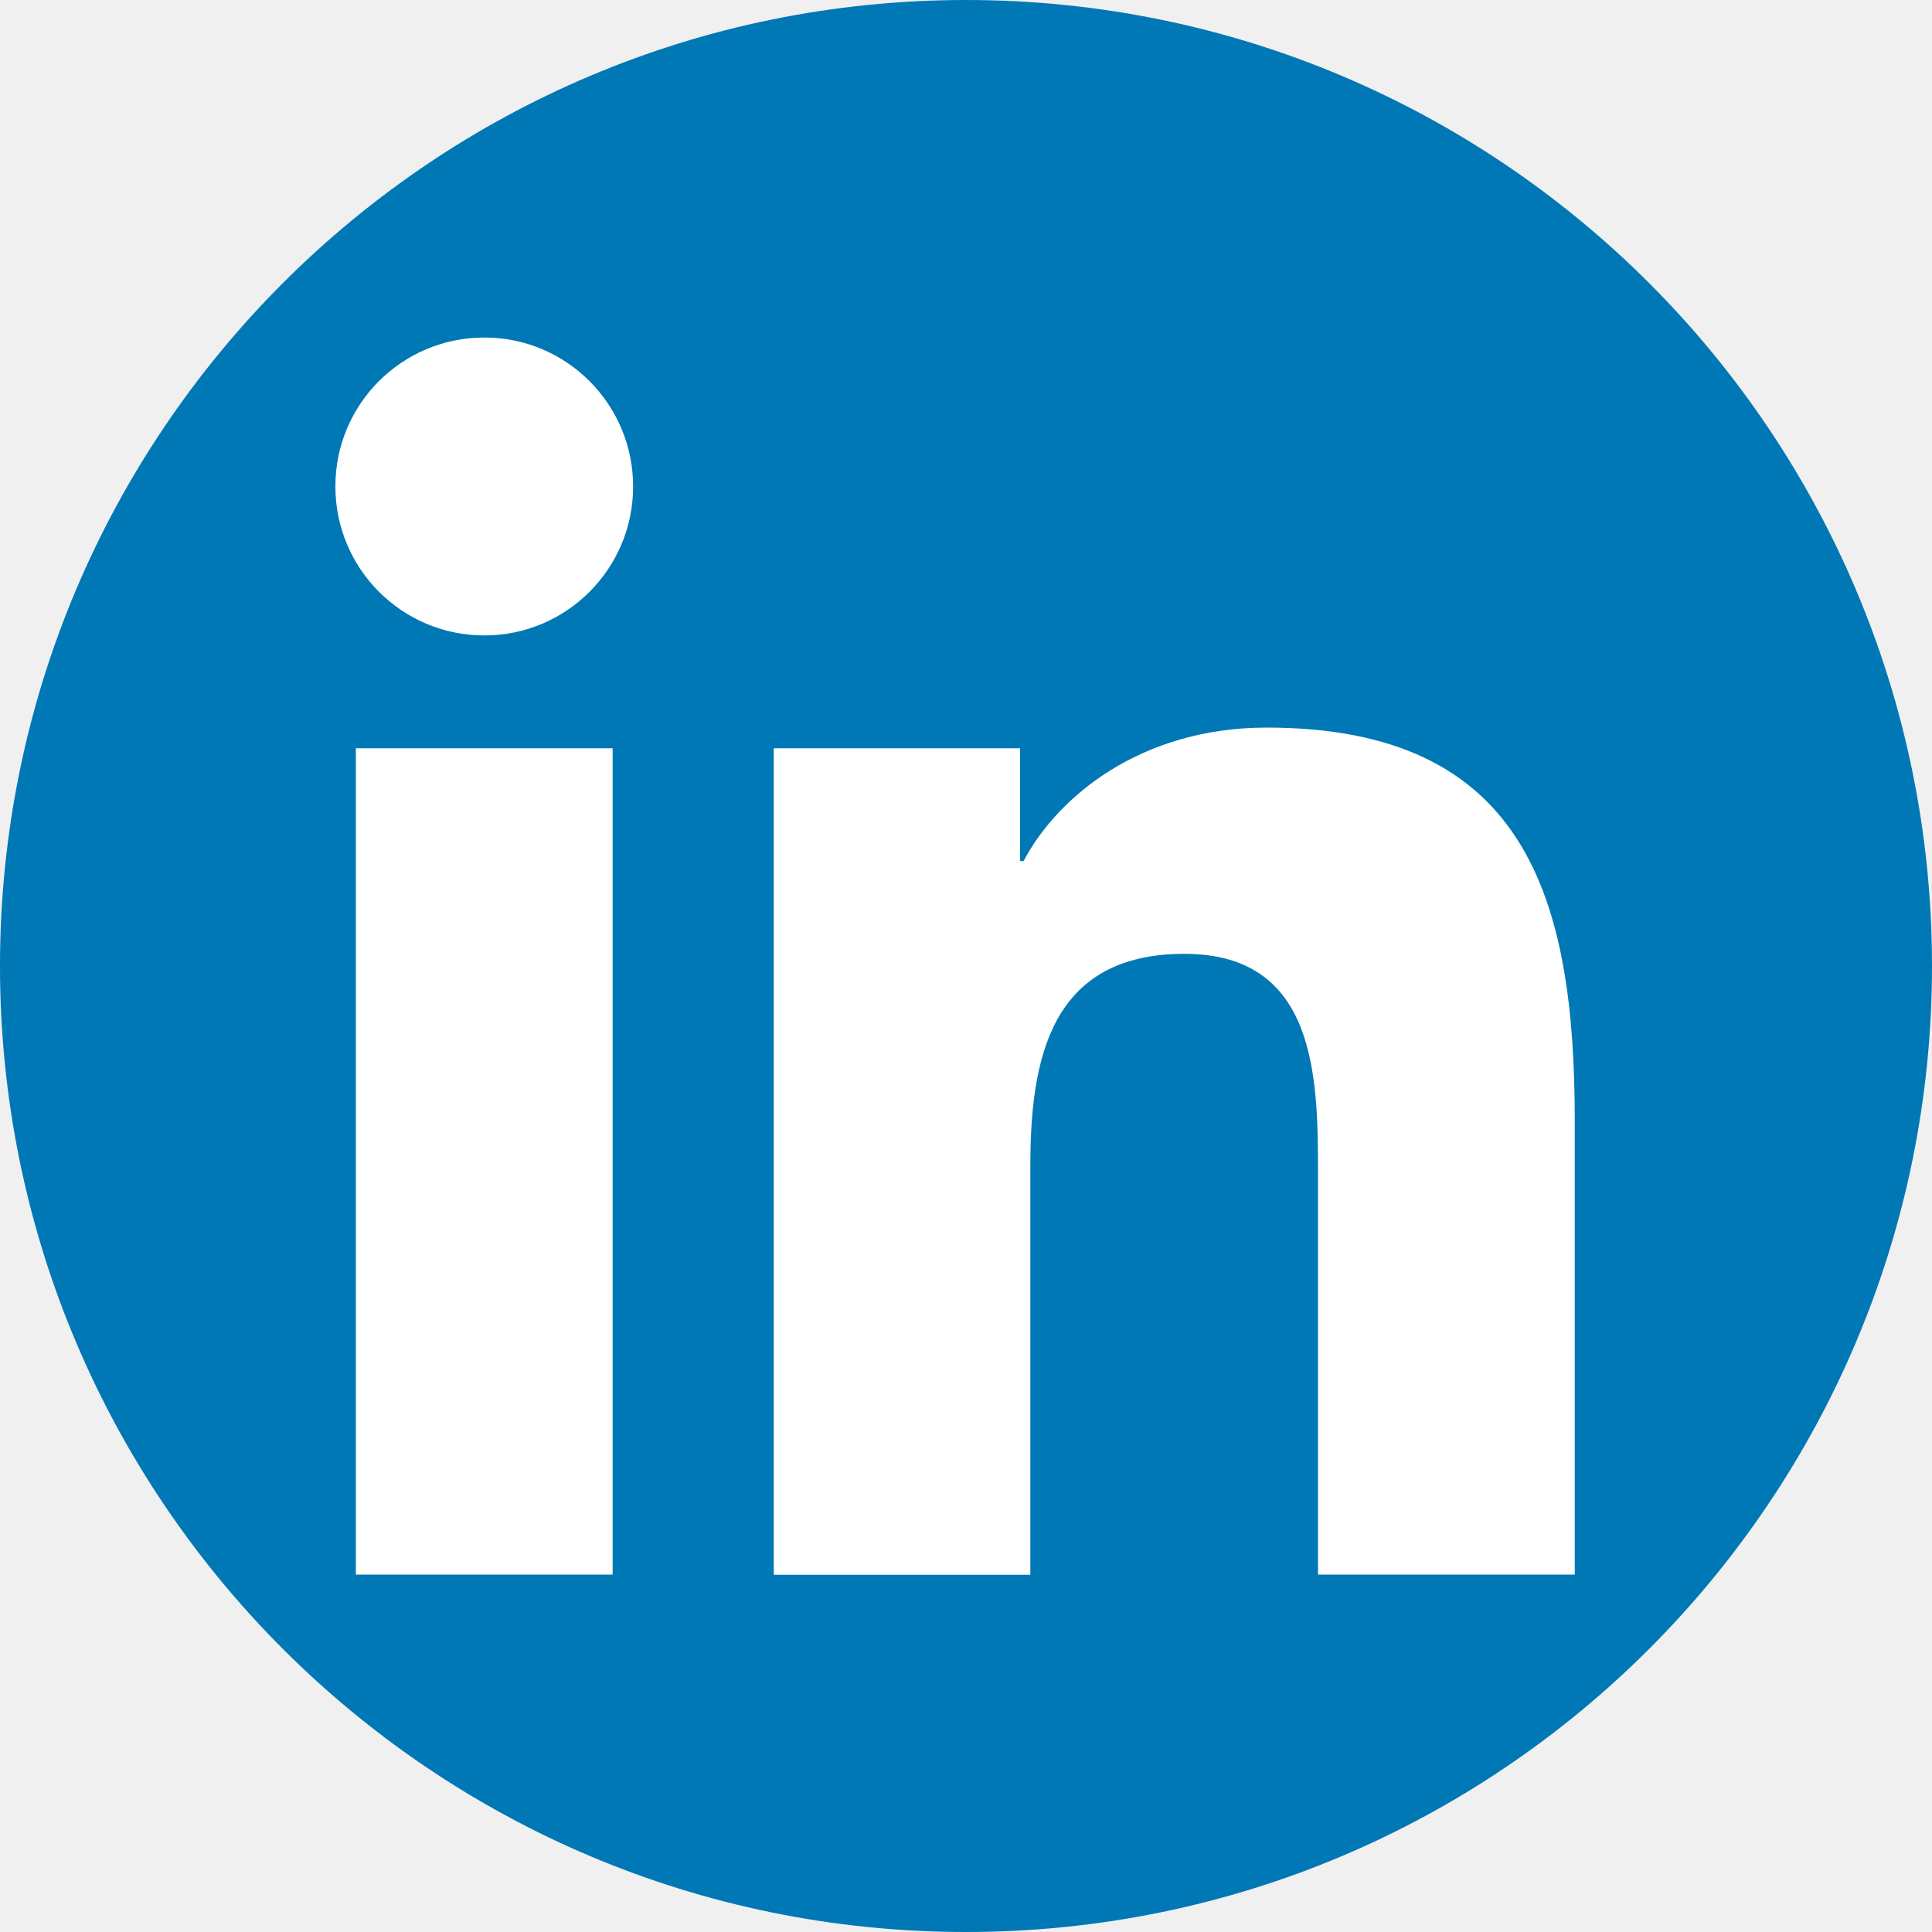
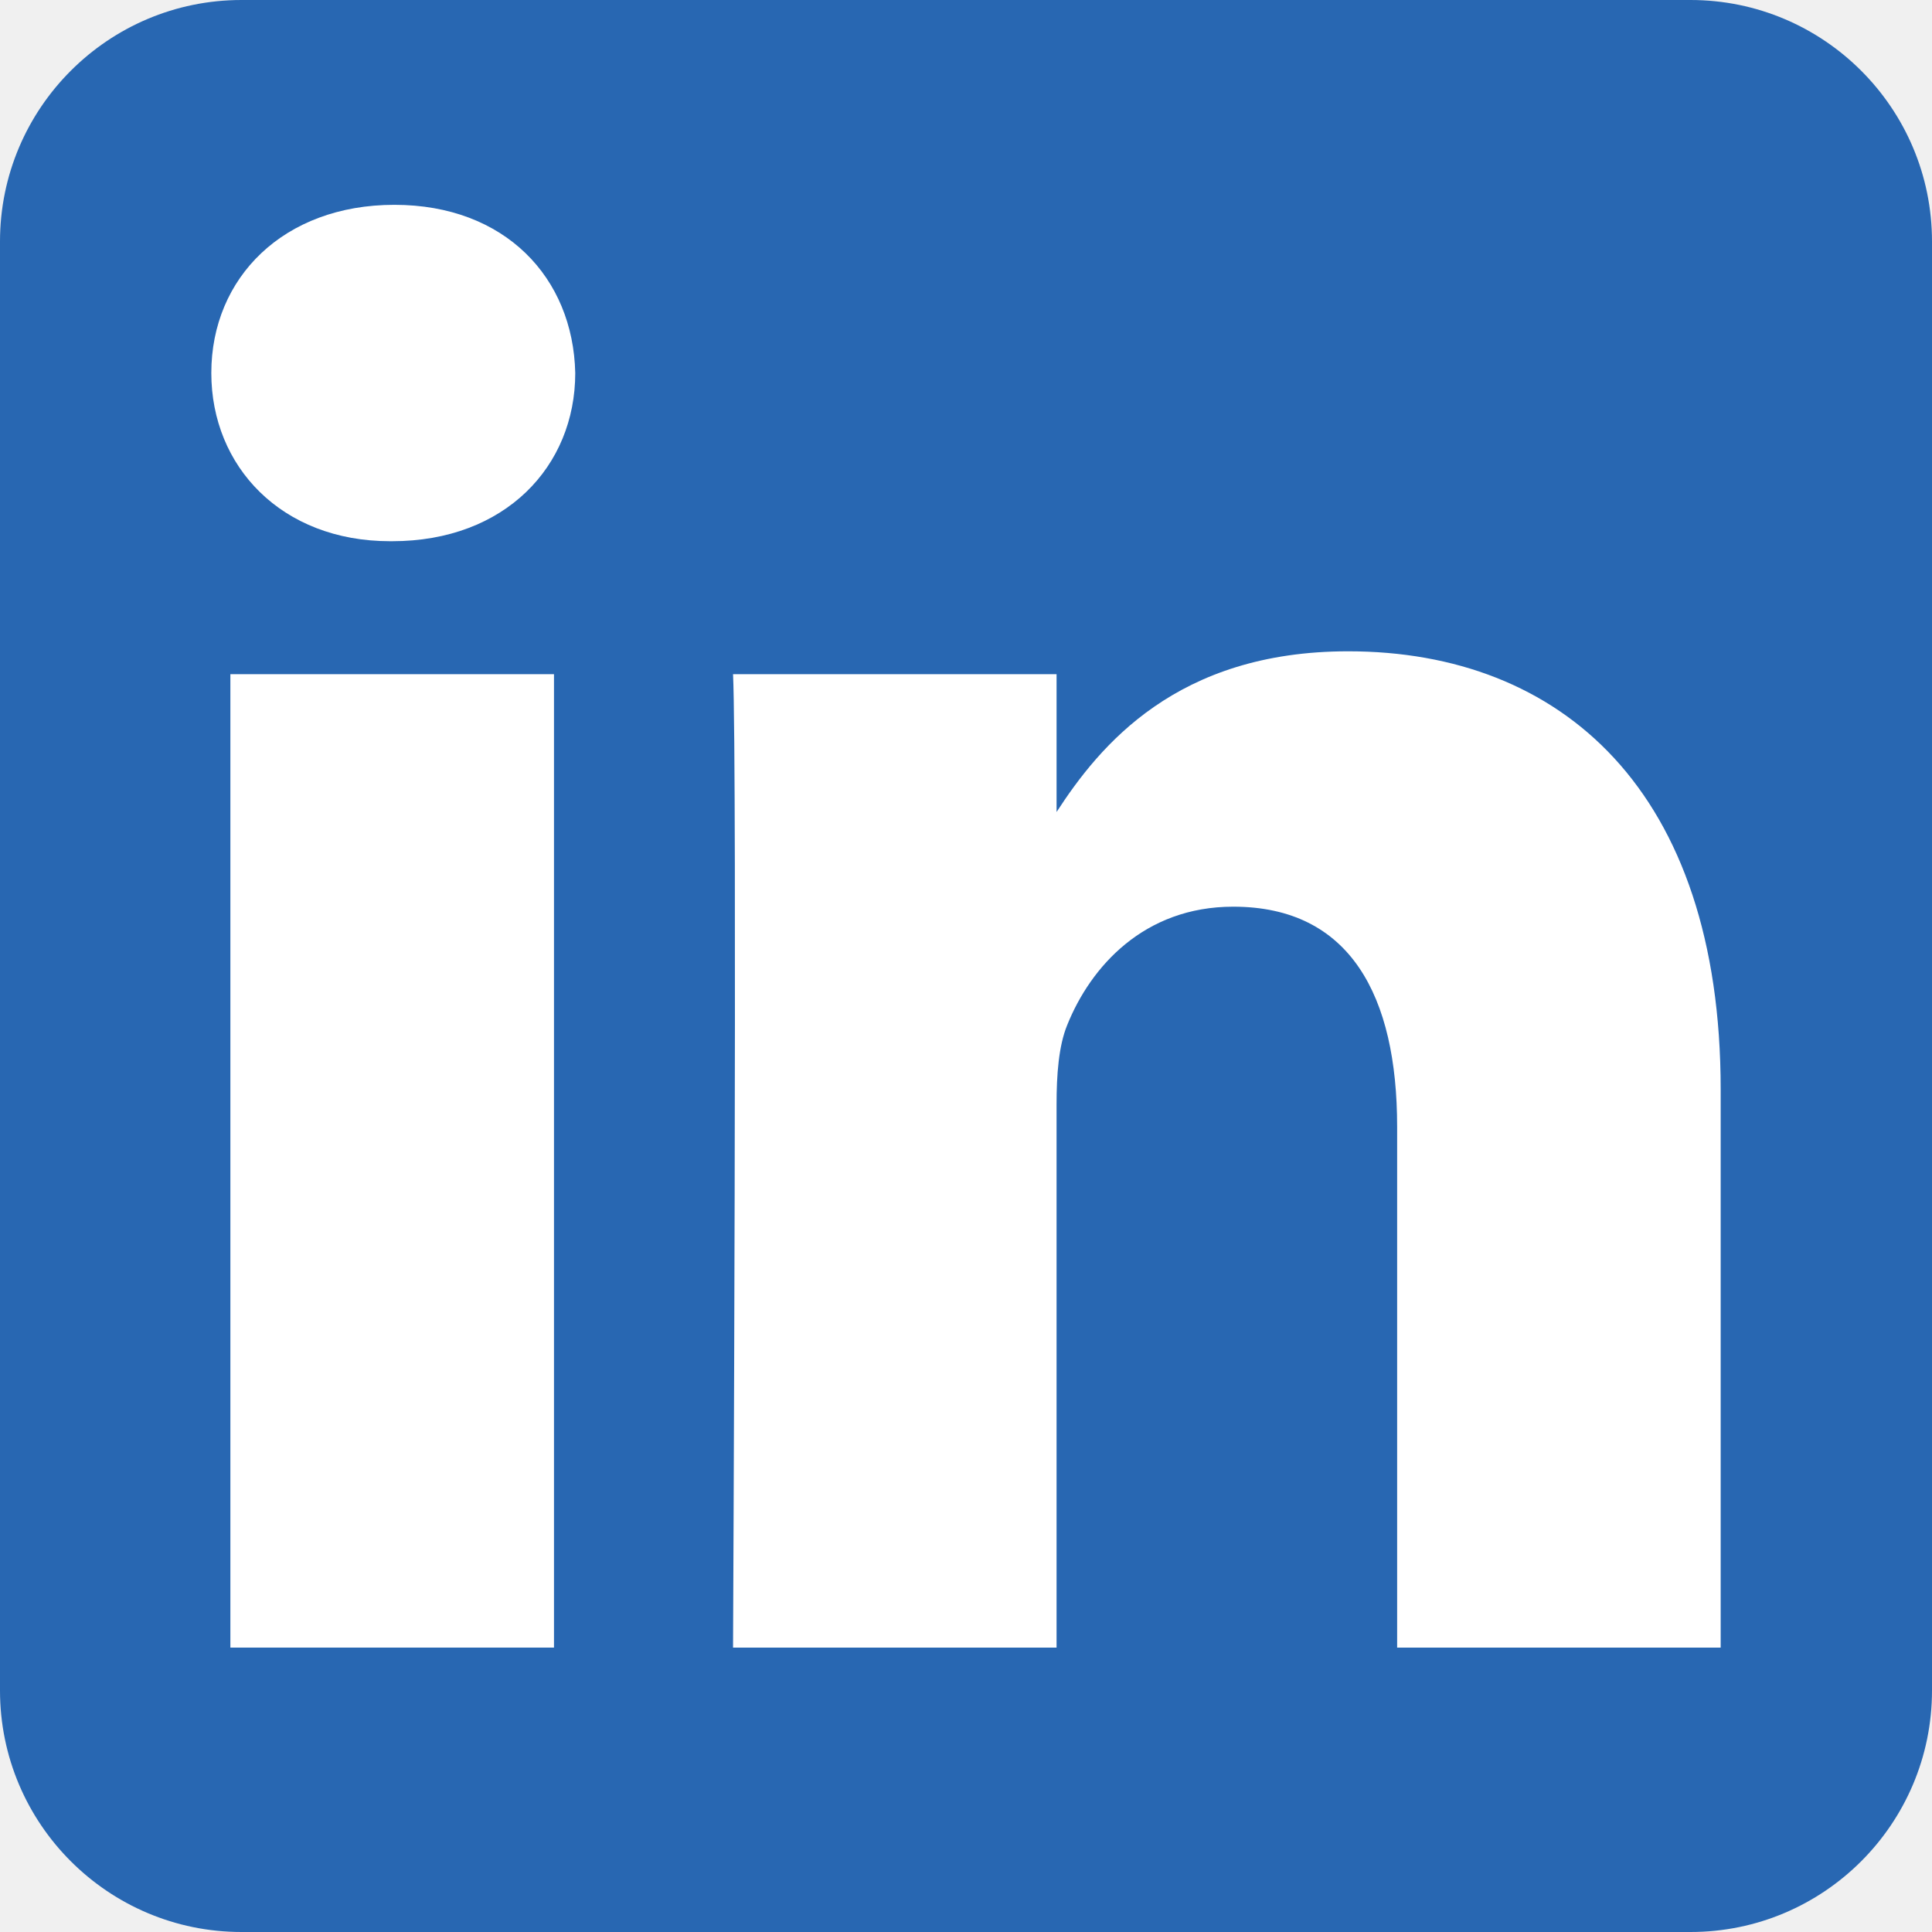
- <svg xmlns="http://www.w3.org/2000/svg" id="Layer_1" style="enable-background:new 0 0 1000 1000;" version="1.1" viewBox="0 0 1000 1000" xml:space="preserve">
-   <style type="text/css">
- 	.st0{fill:#0078B5;}
- 	.st1{fill:#FFFFFF;}
- </style>
-   <g>
-     <path class="st0" d="M500,1000L500,1000C223.9,1000,0,776.1,0,500l0,0C0,223.9,223.9,0,500,0l0,0c276.1,0,500,223.9,500,500l0,0   C1000,776.1,776.1,1000,500,1000z" />
-     <g>
-       <g>
-         <path class="st1" d="M184.2,387.3h132.9v427.7H184.2V387.3z M250.7,174.7c42.5,0,77,34.5,77,77.1s-34.5,77.1-77,77.1     c-42.6,0-77.1-34.5-77.1-77.1C173.5,209.3,208,174.7,250.7,174.7" />
-         <path class="st1" d="M400.5,387.3H528v58.4h1.8c17.7-33.6,61-69.1,125.8-69.1c134.6,0,159.5,88.6,159.5,203.7v234.7H682.2V607.1     c0-49.7-0.9-113.4-69.1-113.4c-69.2,0-79.8,54-79.8,109.8v211.6H400.5V387.3z" />
-       </g>
+ <svg xmlns="http://www.w3.org/2000/svg" height="100%" style="fill-rule:evenodd;clip-rule:evenodd;stroke-linejoin:round;stroke-miterlimit:2;" version="1.1" viewBox="0 0 512 512" width="100%" xml:space="preserve">
+   <g id="g5891">
+     <path d="M512,64c0,-35.323 -28.677,-64 -64,-64l-384,0c-35.323,0 -64,28.677 -64,64l0,384c0,35.323 28.677,64 64,64l384,0c35.323,0 64,-28.677 64,-64l0,-384Z" id="background" style="fill:#2867b2;" />
+     <g id="shapes">
+       <rect height="257.962" id="rect11" style="fill:#fff;" width="85.76" x="61.053" y="178.667" />
+       <path d="M104.512,54.28c-29.341,0 -48.512,19.29 -48.512,44.573c0,24.752 18.588,44.574 47.377,44.574l0.554,0c29.903,0 48.516,-19.822 48.516,-44.574c-0.555,-25.283 -18.611,-44.573 -47.935,-44.573Z" id="path13-0" style="fill:#fff;fill-rule:nonzero;" />
+       <path d="M357.278,172.601c-45.49,0 -65.866,25.017 -77.276,42.589l0,-36.523l-85.738,0c1.137,24.197 0,257.961 0,257.961l85.737,0l0,-144.064c0,-7.711 0.554,-15.42 2.827,-20.931c6.188,-15.4 20.305,-31.352 43.993,-31.352c31.012,0 43.436,23.664 43.436,58.327l0,138.02l85.741,0l0,-147.93c0,-79.237 -42.305,-116.097 -98.72,-116.097Z" id="path15" style="fill:#fff;fill-rule:nonzero;" />
    </g>
  </g>
</svg>
